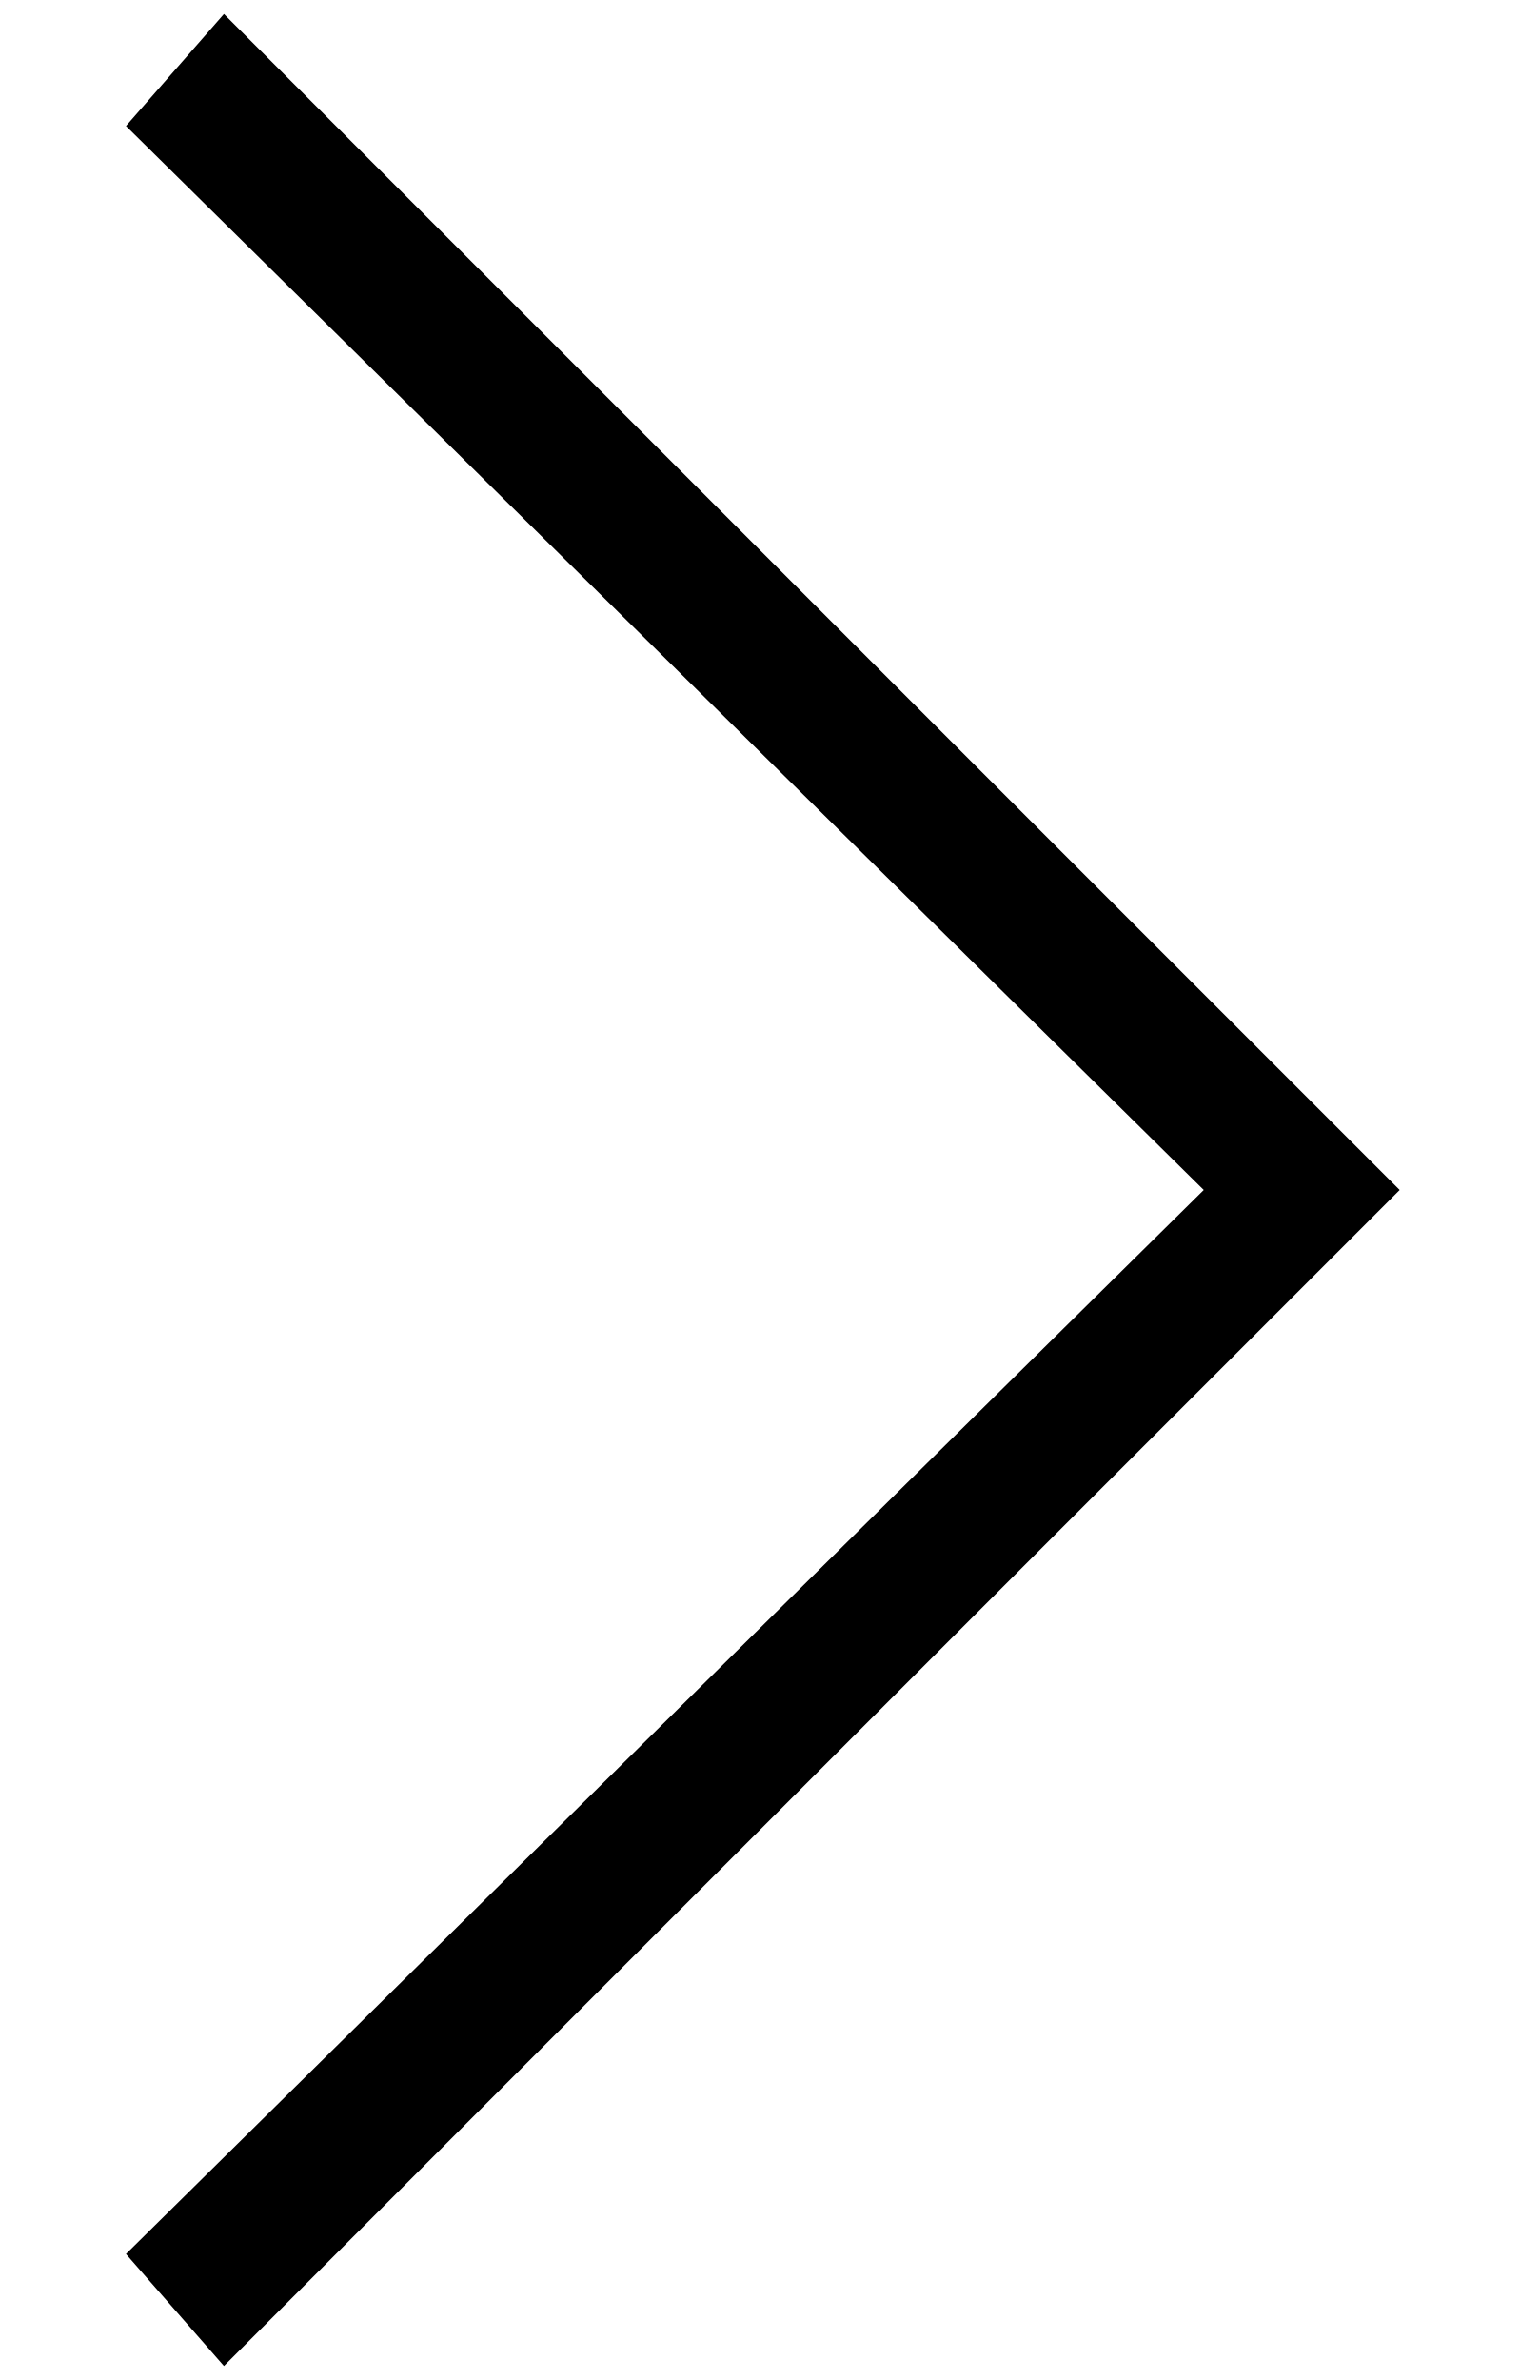
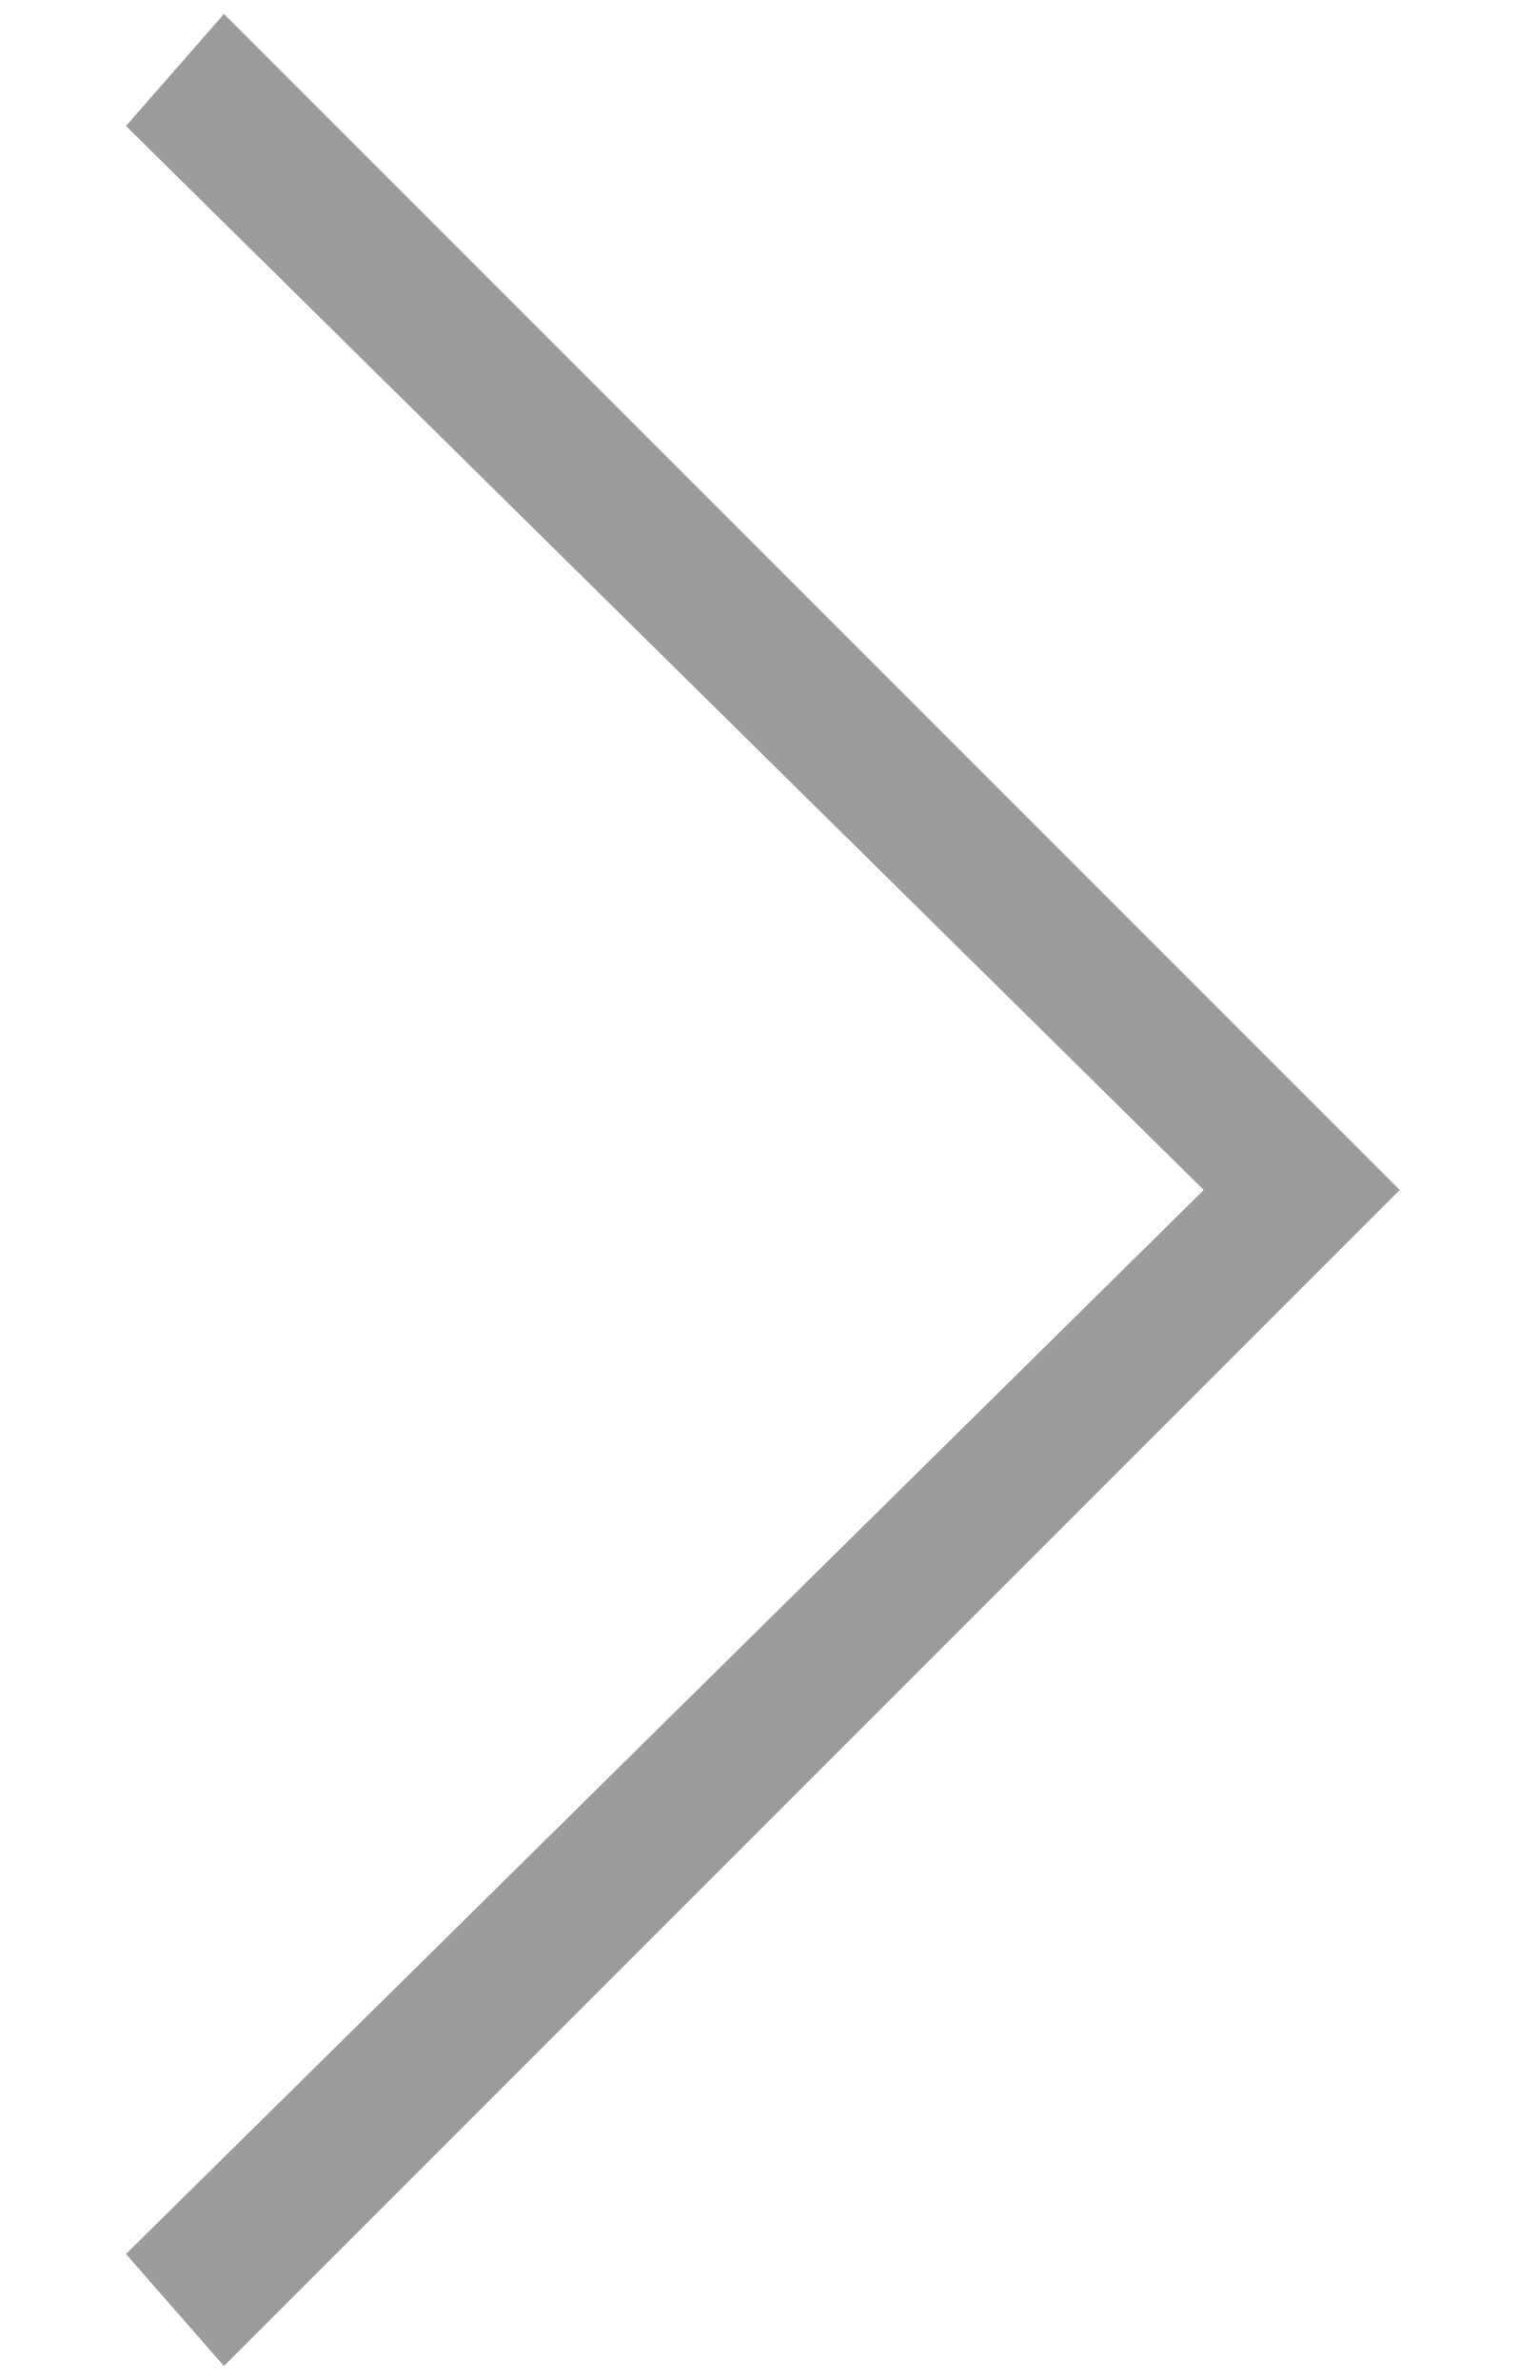
- <svg xmlns="http://www.w3.org/2000/svg" version="1.1" id="Layer_1" x="0px" y="0px" viewBox="0 0 11 17" style="enable-background:new 0 0 11 17;" xml:space="preserve">
+ <svg xmlns="http://www.w3.org/2000/svg" version="1.1" id="Layer_1" x="0px" y="0px" viewBox="0 0 11 17" style="enable-background:new 0 0 11 17;" xml:space="preserve" fill="#9c9c9c">
  <polygon points="1.6,16.9 0.9,16.1 8.6,8.5 0.9,0.9 1.6,0.1 10,8.5 " />
</svg>
